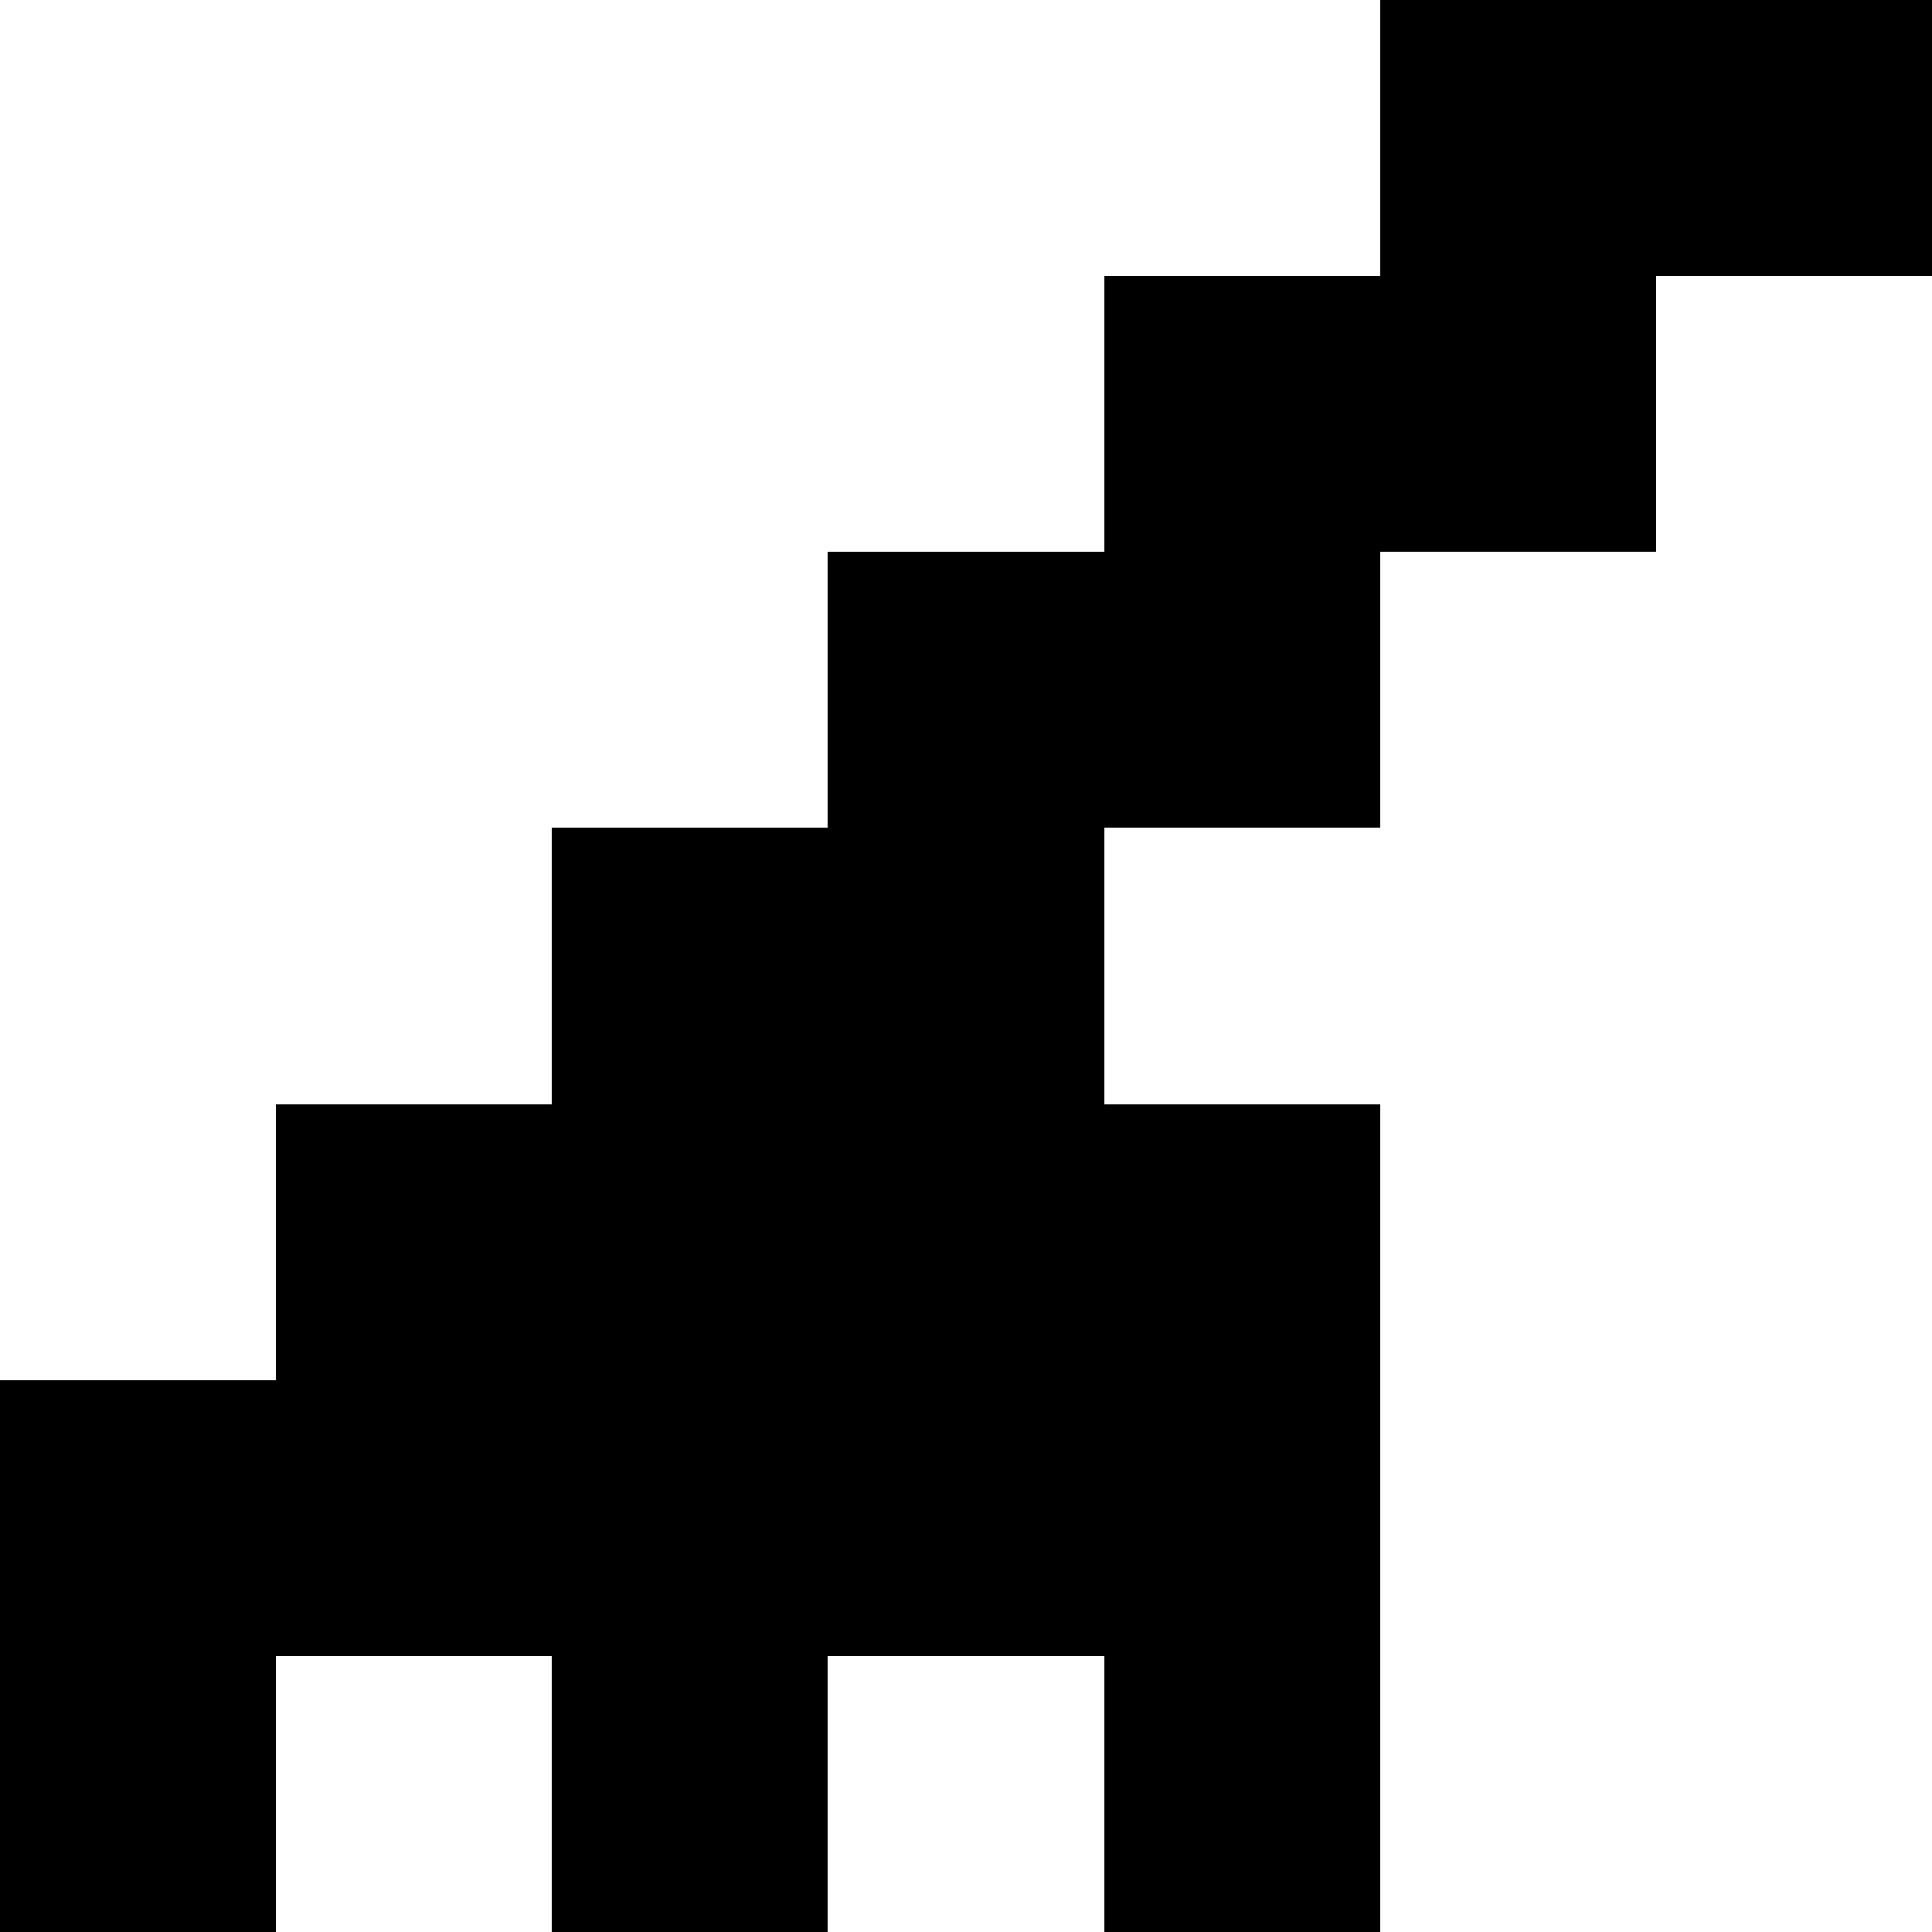
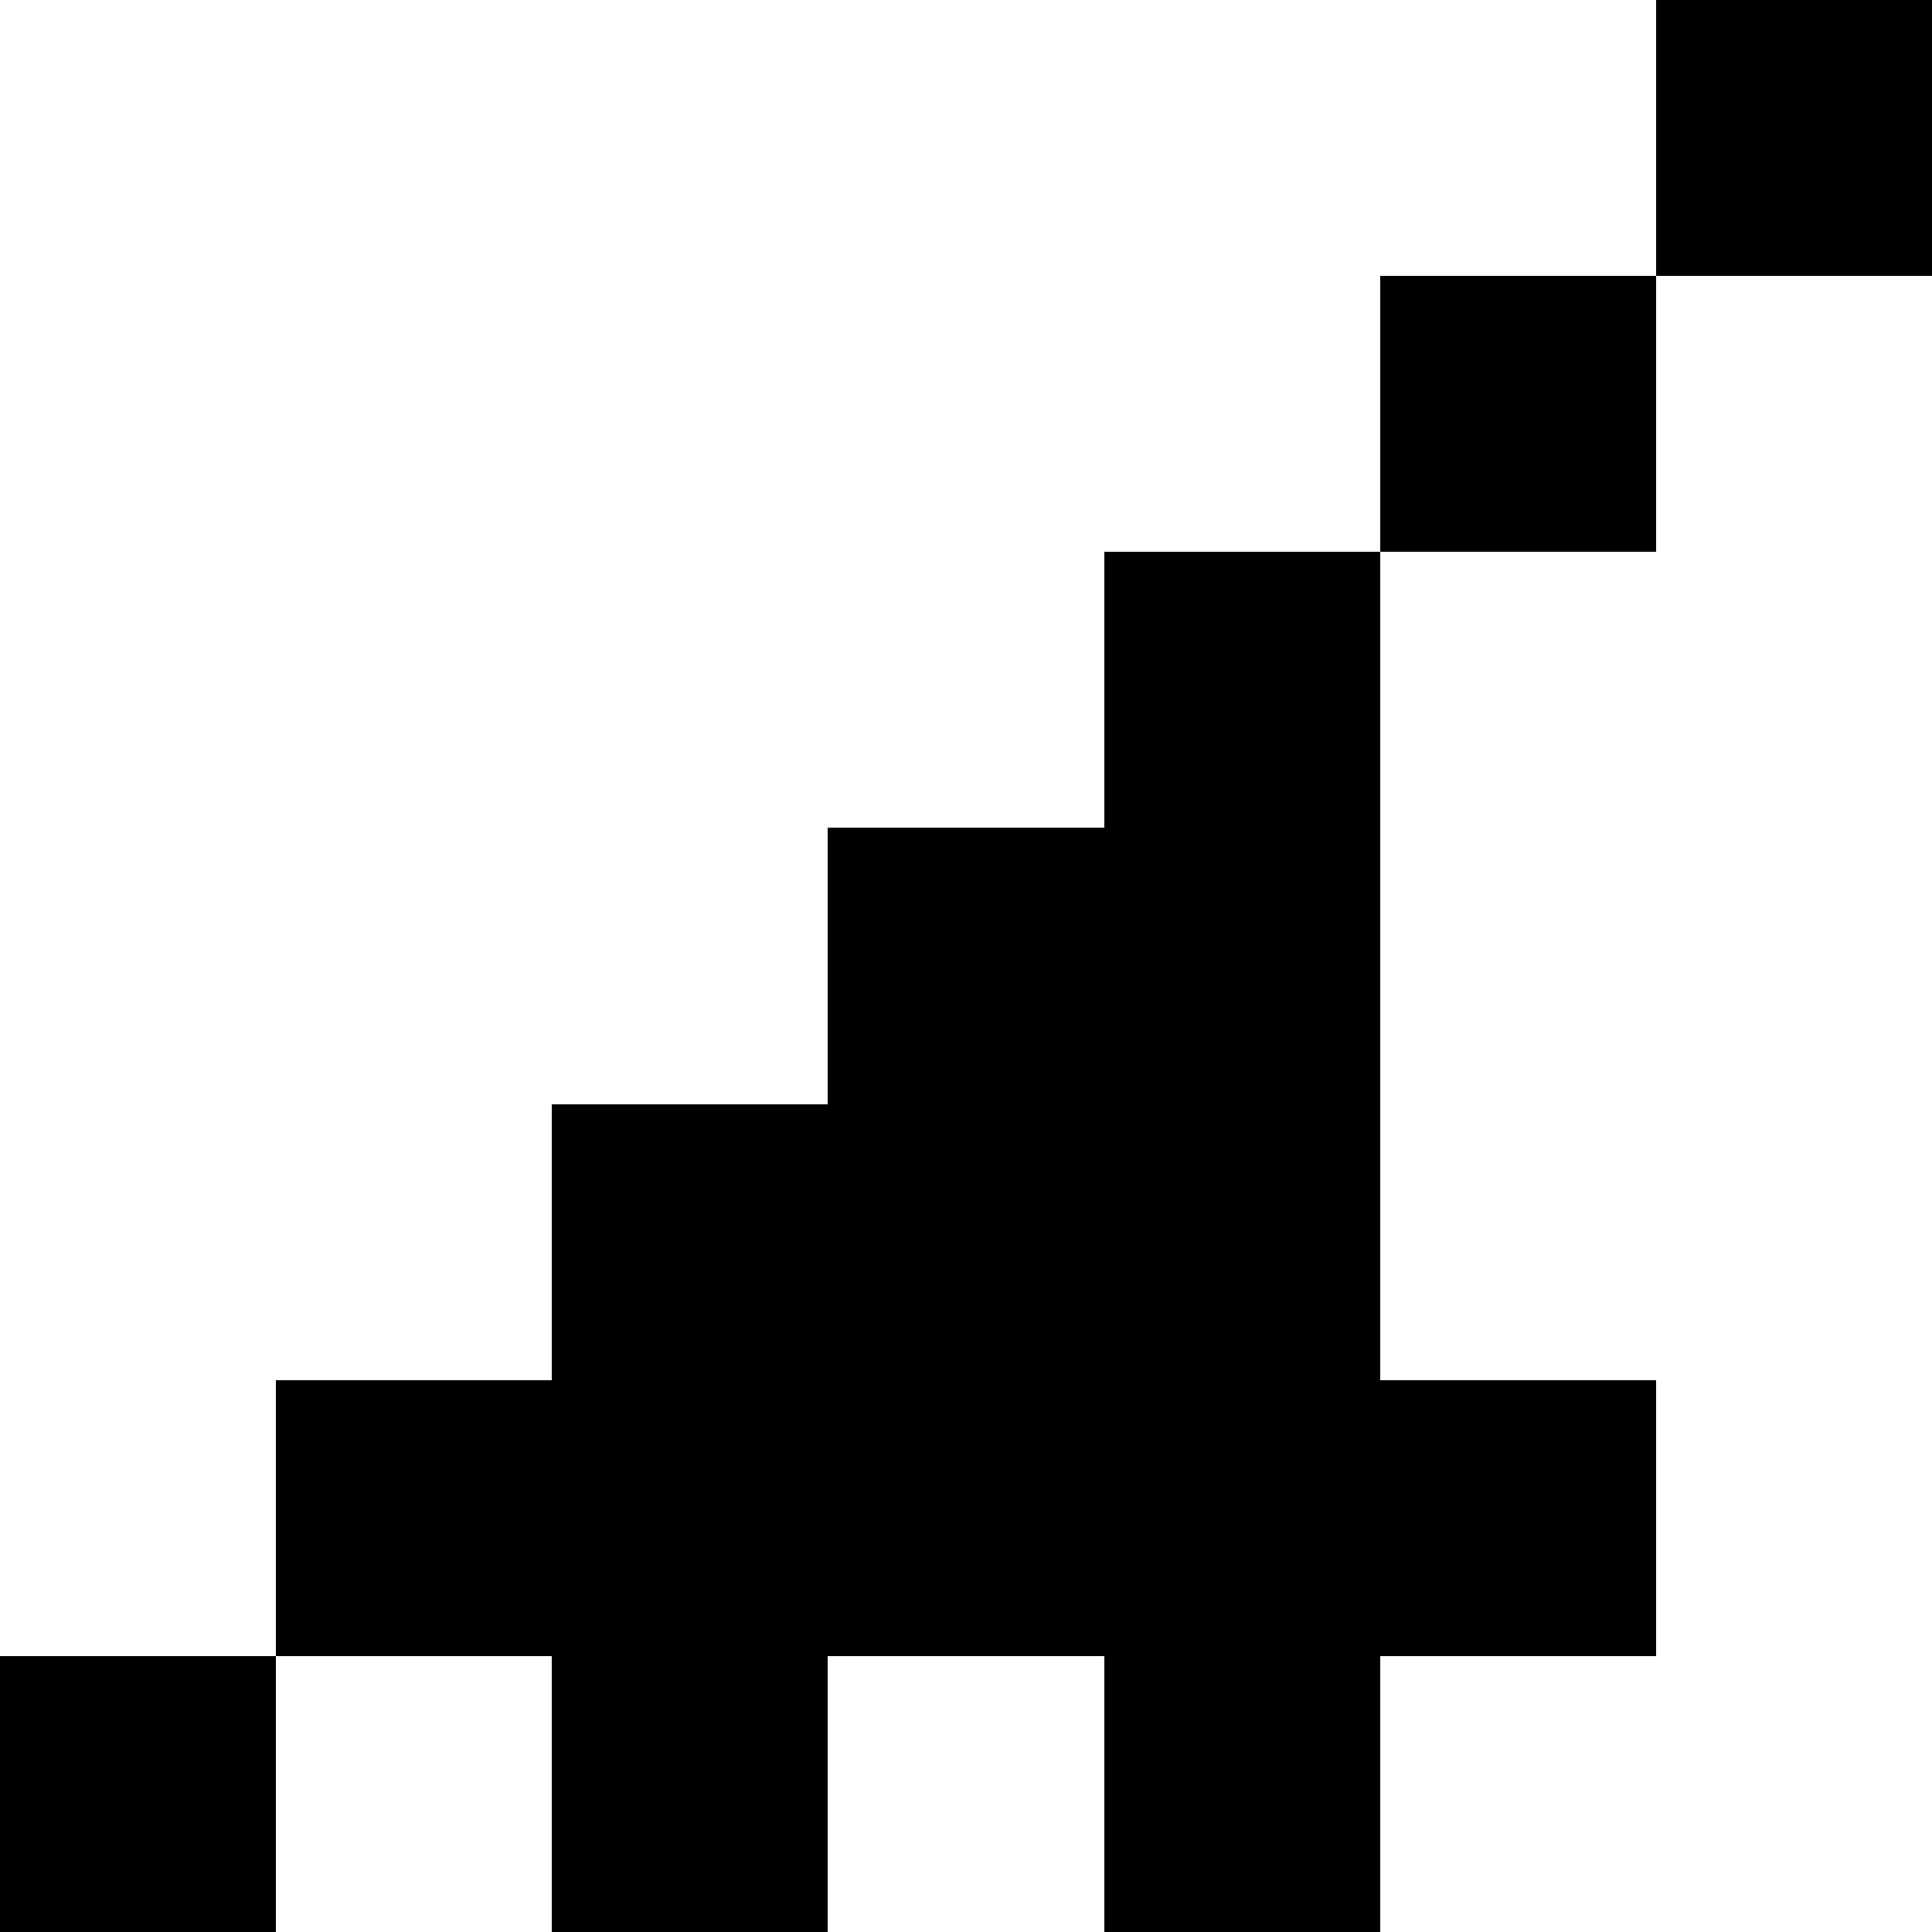
<svg xmlns="http://www.w3.org/2000/svg" viewBox="0 0 7 7" fill="#000" shape-rendering="crispEdges">
-   <path d="M5 0h1v1h-1zM6 0h1v1h-1zM4 1h1v1h-1zM5 1h1v1h-1zM3 2h1v1h-1zM4 2h1v1h-1zM2 3h1v1h-1zM3 3h1v1h-1zM1 4h1v1h-1zM2 4h1v1h-1zM3 4h1v1h-1zM4 4h1v1h-1zM0 5h1v1h-1zM1 5h1v1h-1zM2 5h1v1h-1zM3 5h1v1h-1zM4 5h1v1h-1zM0 6h1v1h-1zM2 6h1v1h-1zM4 6h1v1h-1z" />
+   <path d="M6 0h1v1h-1zM5 1h1v1h-1zM4 2h1v1h-1zM3 3h1v1h-1zM4 3h1v1h-1zM2 4h1v1h-1zM3 4h1v1h-1zM4 4h1v1h-1zM1 5h1v1h-1zM2 5h1v1h-1zM3 5h1v1h-1zM4 5h1v1h-1zM5 5h1v1h-1zM0 6h1v1h-1zM2 6h1v1h-1zM4 6h1v1h-1z" />
</svg>
